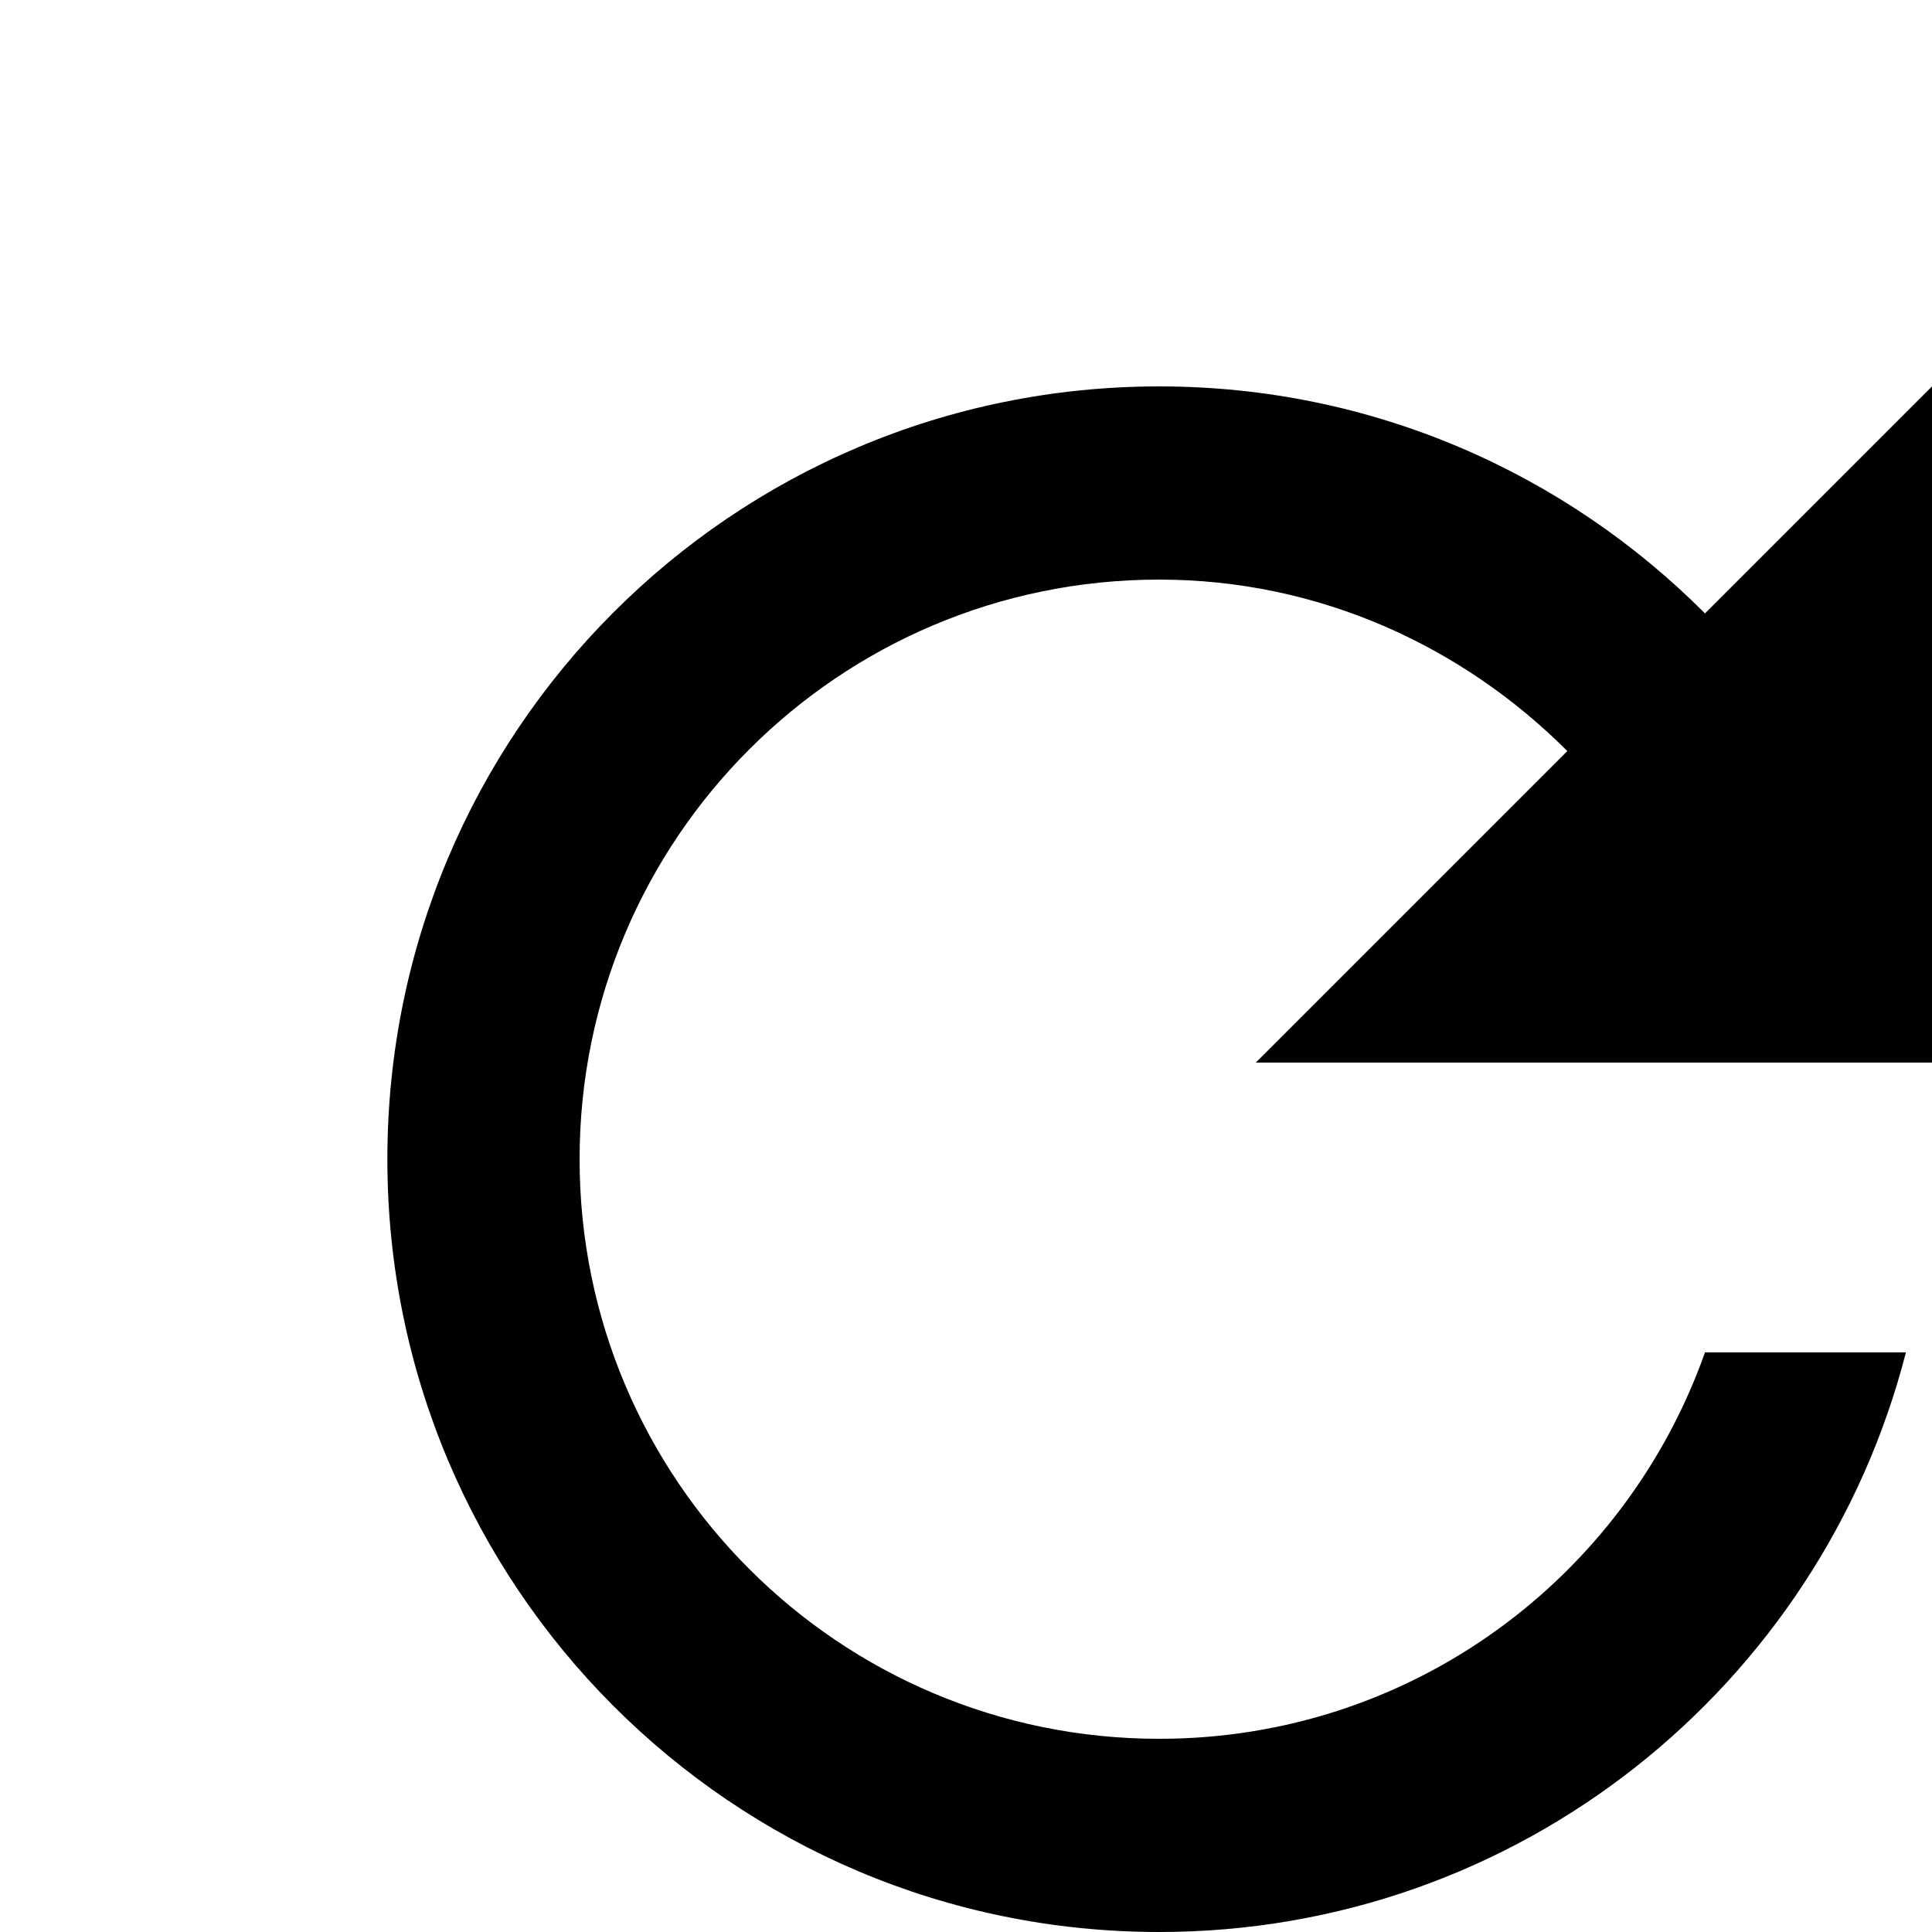
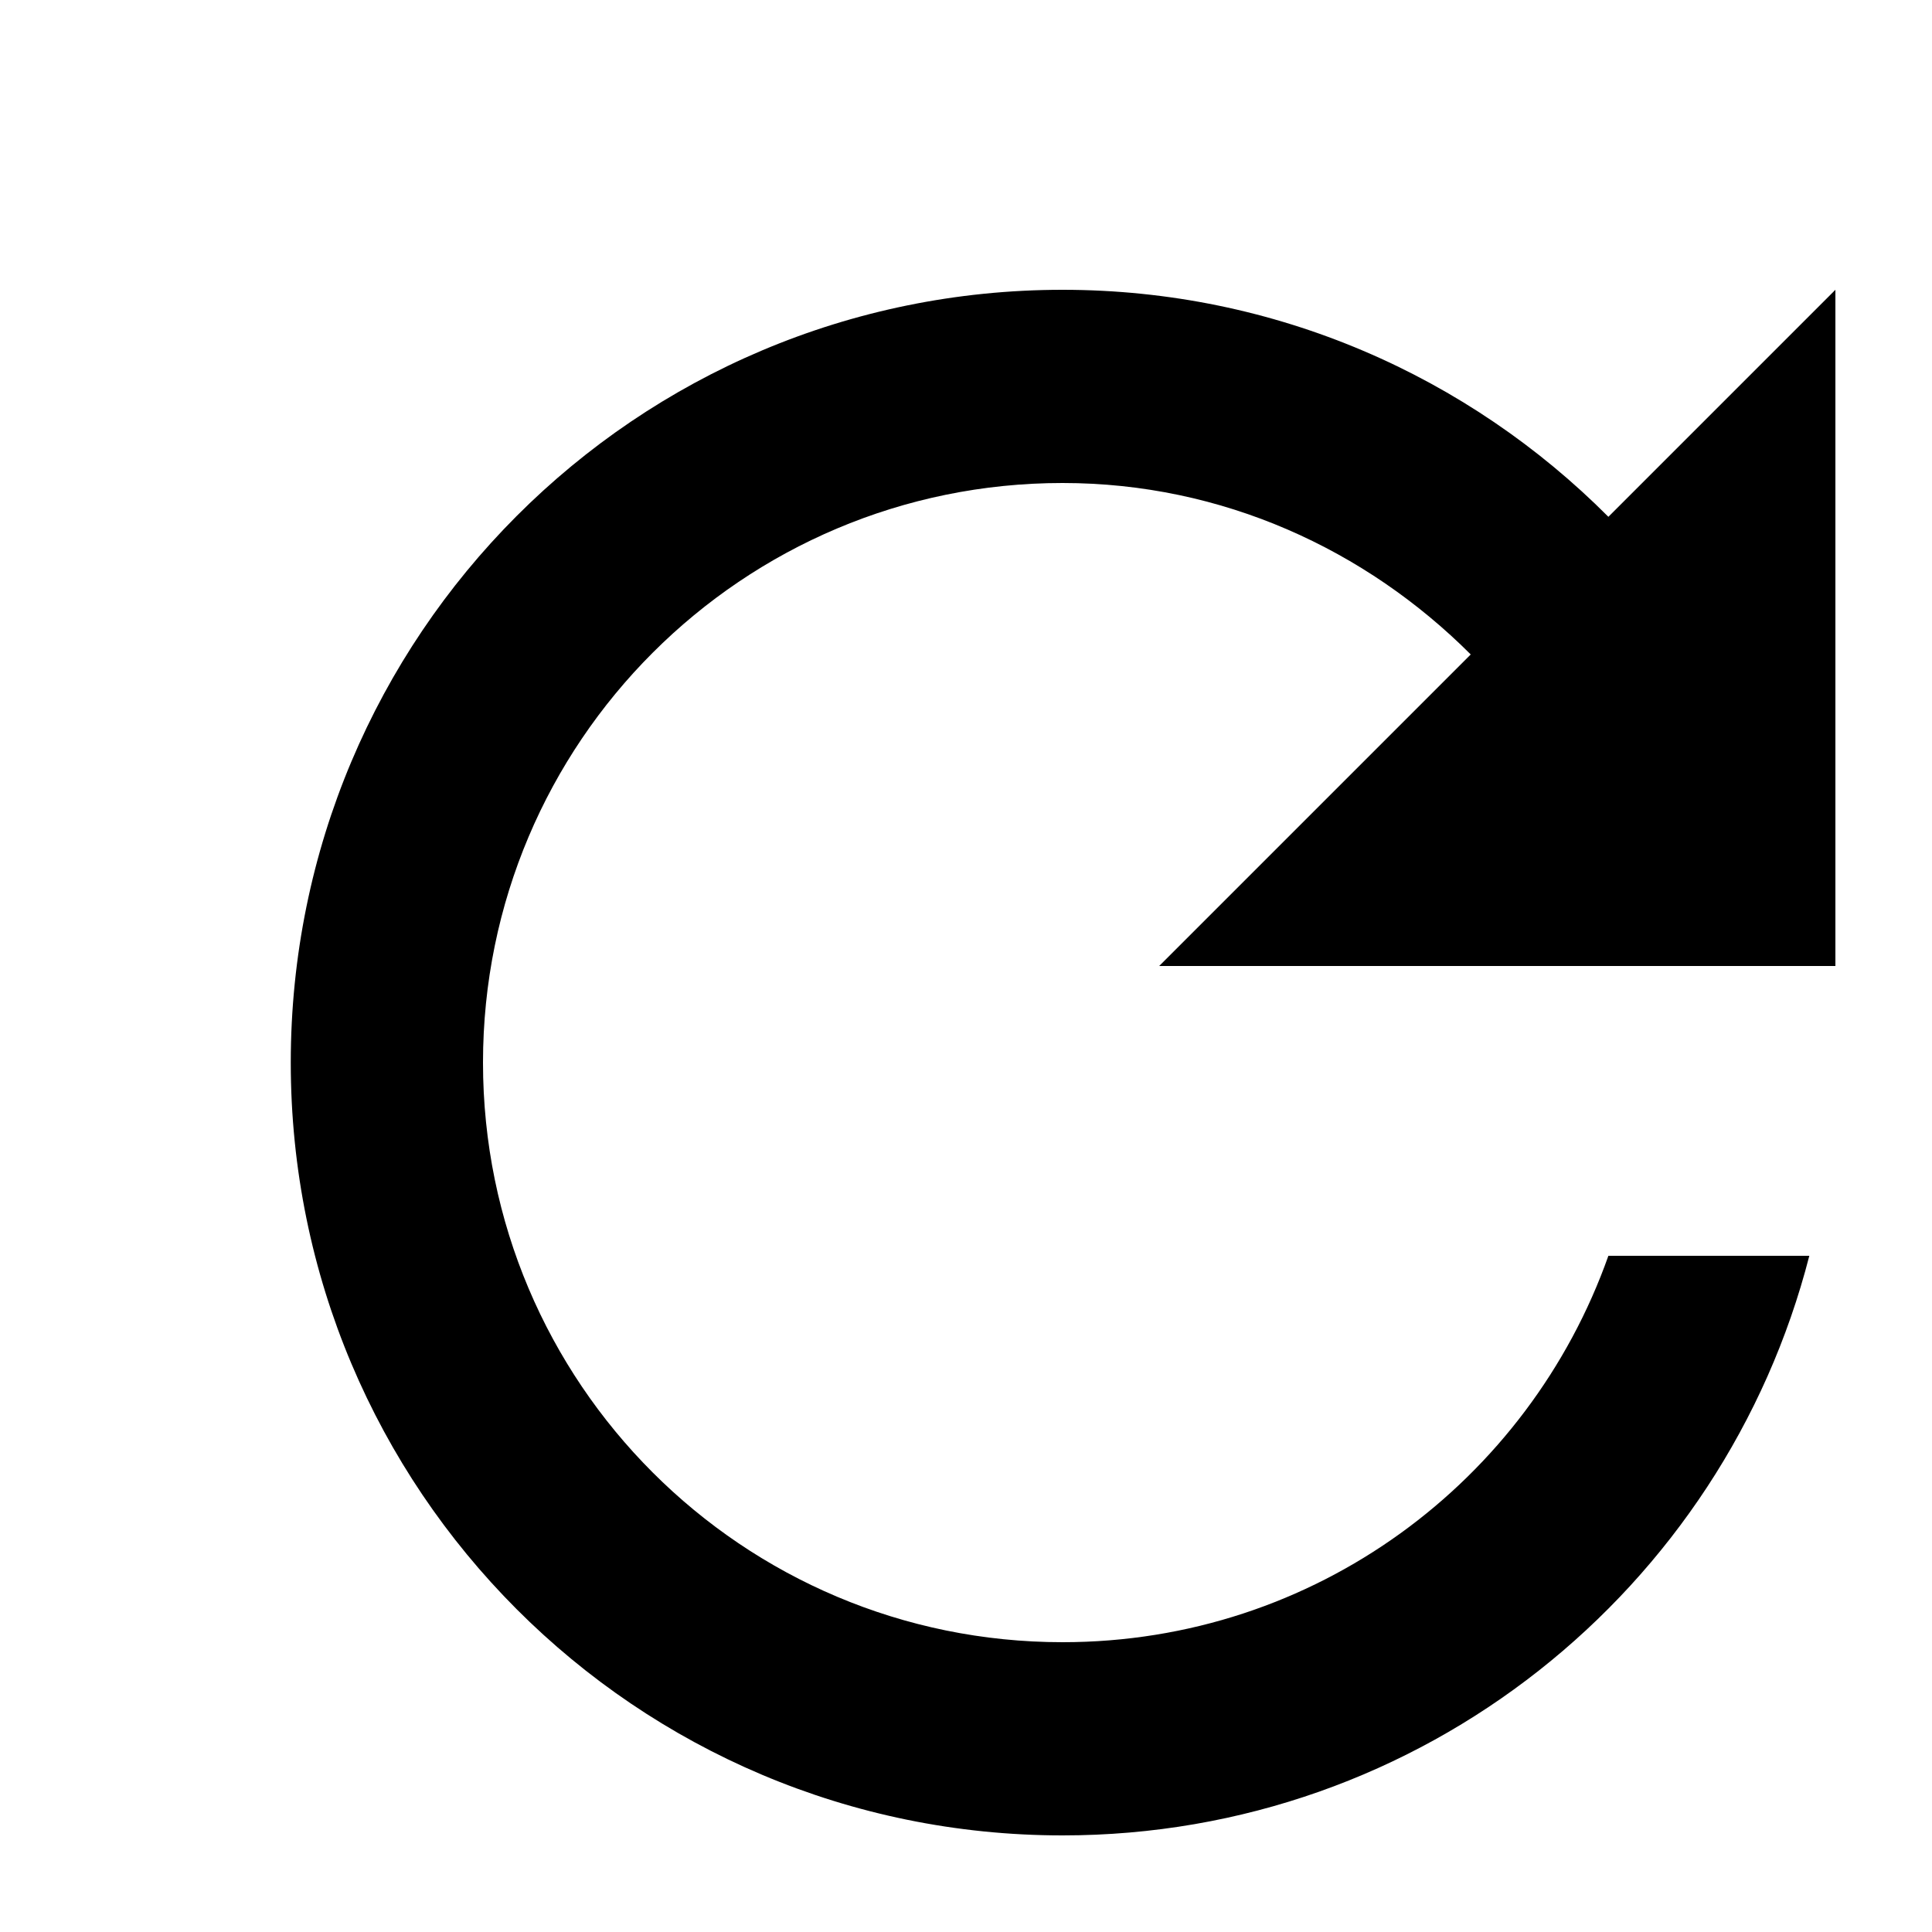
- <svg xmlns="http://www.w3.org/2000/svg" width="16" height="16" viewBox="0 0 40 40">
+ <svg xmlns="http://www.w3.org/2000/svg" width="16" height="16" viewBox="2 2 40 40">
  <path d="M35.3 12.7c-2.89-2.9-6.88-4.7-11.3-4.7-8.84 0-15.98 7.16-15.98 16s7.14 16 15.98 16c7.45 0 13.69-5.1 15.46-12h-4.16c-1.65 4.66-6.07 8-11.3 8-6.63 0-12-5.37-12-12s5.37-12 12-12c3.31 0 6.28 1.38 8.45 3.55l-6.45 6.45h14v-14l-4.7 4.7z" />
  <path d="M0 0h48v48h-48z" fill="none" />
</svg>
